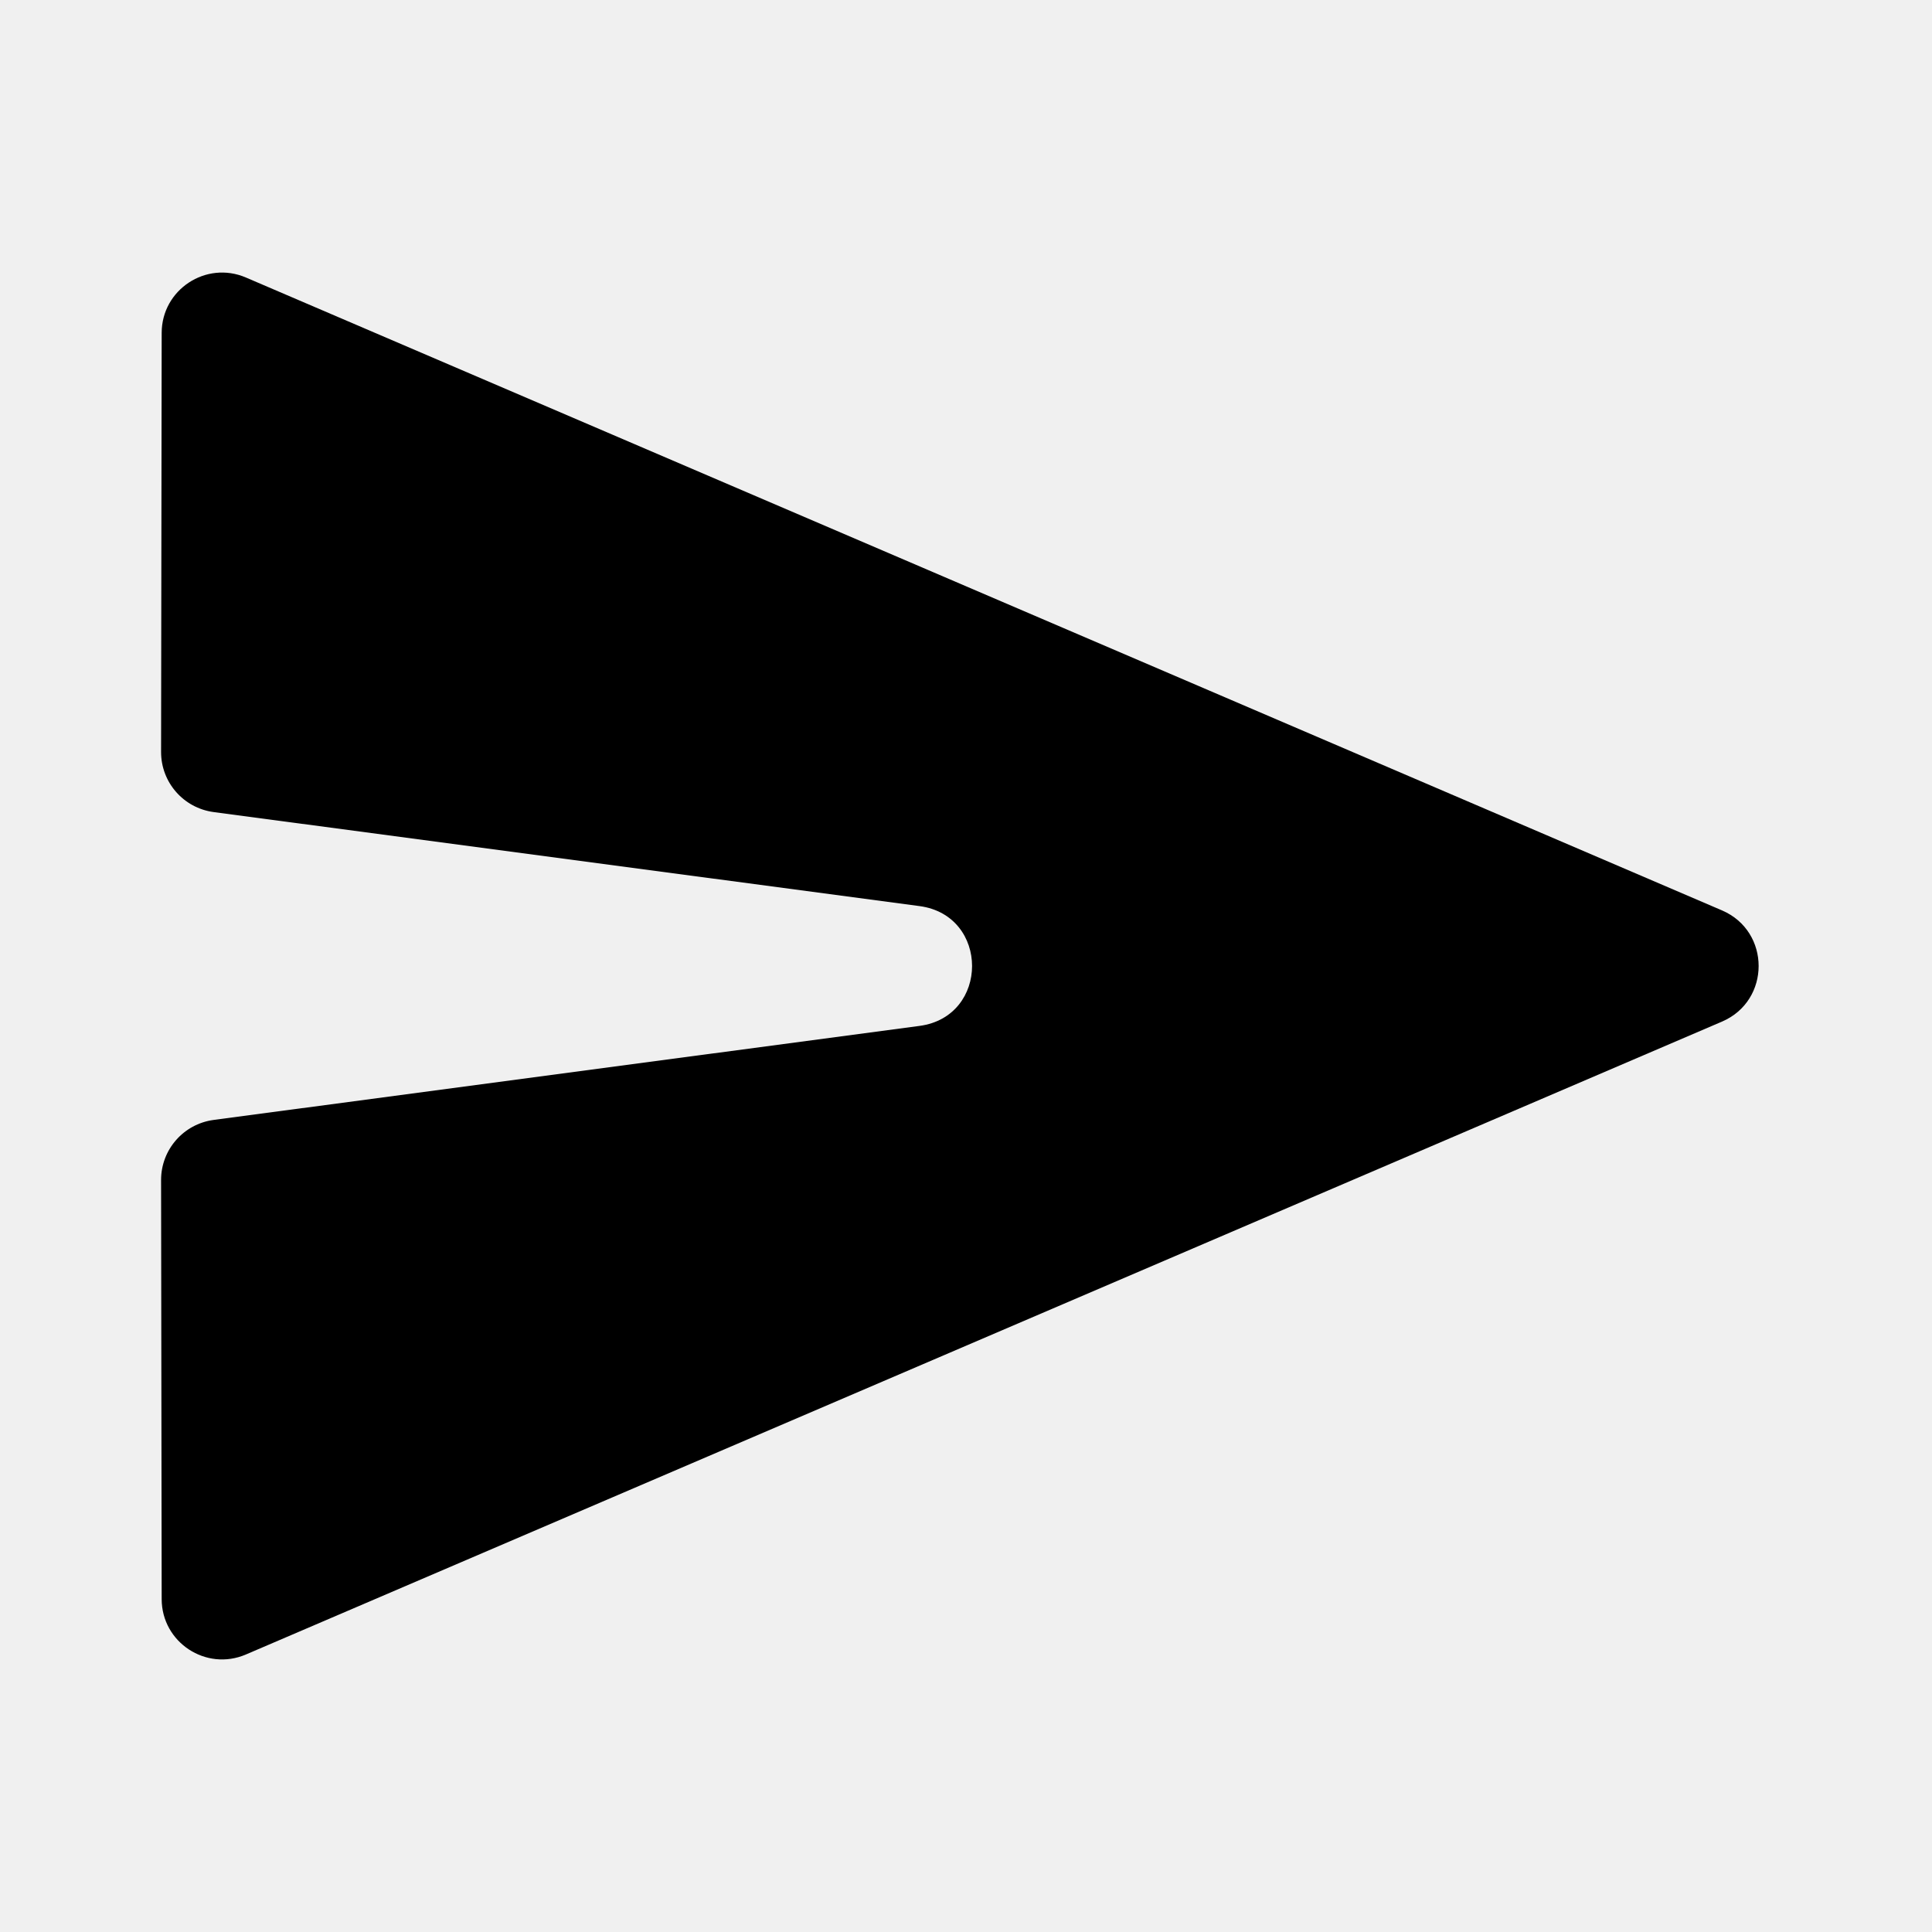
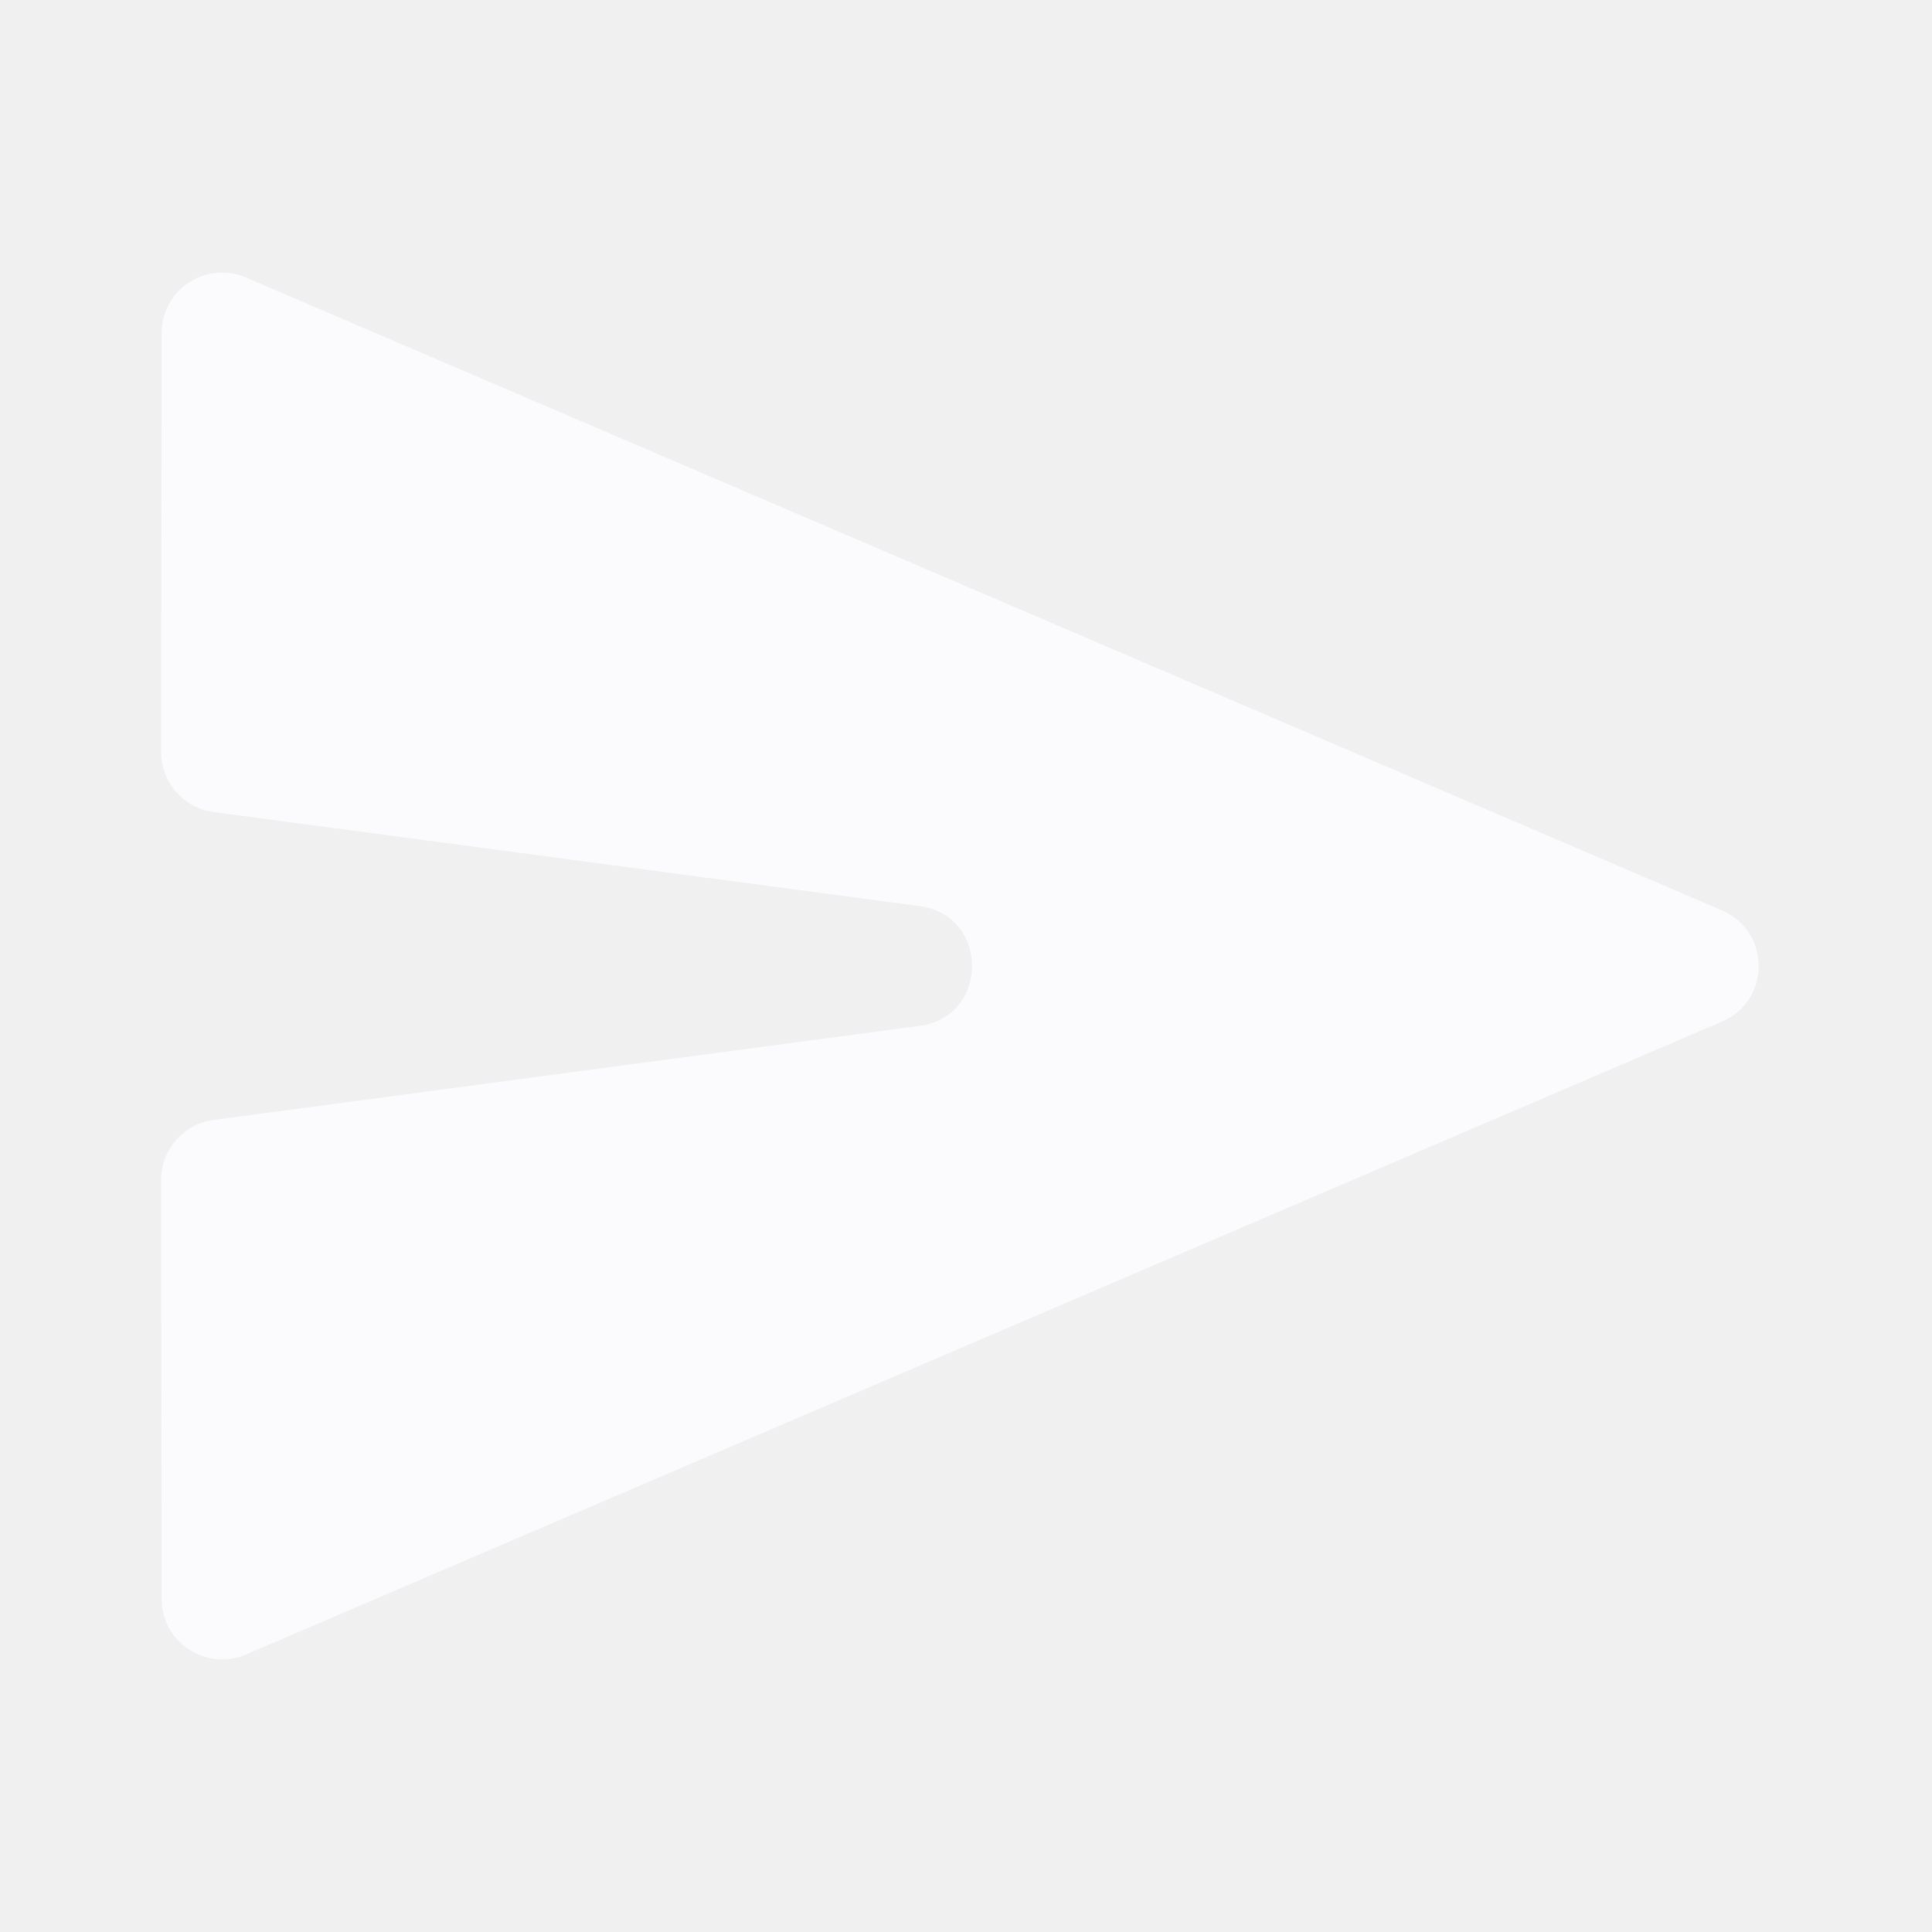
- <svg xmlns="http://www.w3.org/2000/svg" width="16" height="16" viewBox="0 0 16 16" fill="none">
-   <g clip-path="url(#clip0_2068_1491)">
-     <path d="M1.339 13.243C1.339 13.601 1.706 13.843 2.036 13.702L14.262 8.46C14.665 8.286 14.665 7.714 14.262 7.54L2.036 2.298C1.706 2.157 1.339 2.399 1.339 2.757L1.334 6.228C1.334 6.479 1.519 6.691 1.768 6.725L7.616 7.504C8.195 7.582 8.195 8.418 7.616 8.496L1.768 9.275C1.519 9.309 1.334 9.521 1.334 9.772L1.339 13.243Z" fill="black" />
+ <svg xmlns="http://www.w3.org/2000/svg" viewBox="0 0 16 16" fill="none">
+   <g>
+     <path d="M1.339 13.243C1.339 13.601 1.706 13.843 2.036 13.702L14.262 8.46C14.665 8.286 14.665 7.714 14.262 7.54L2.036 2.298C1.706 2.157 1.339 2.399 1.339 2.757L1.334 6.228C1.334 6.479 1.519 6.691 1.768 6.725L7.616 7.504C8.195 7.582 8.195 8.418 7.616 8.496L1.768 9.275C1.519 9.309 1.334 9.521 1.334 9.772L1.339 13.243Z" fill="#FBFBFE" />
  </g>
-   <defs>
-     <clipPath id="clip0_2068_1491">
-       <rect width="16" height="16" fill="white" />
-     </clipPath>
-   </defs>
</svg>
